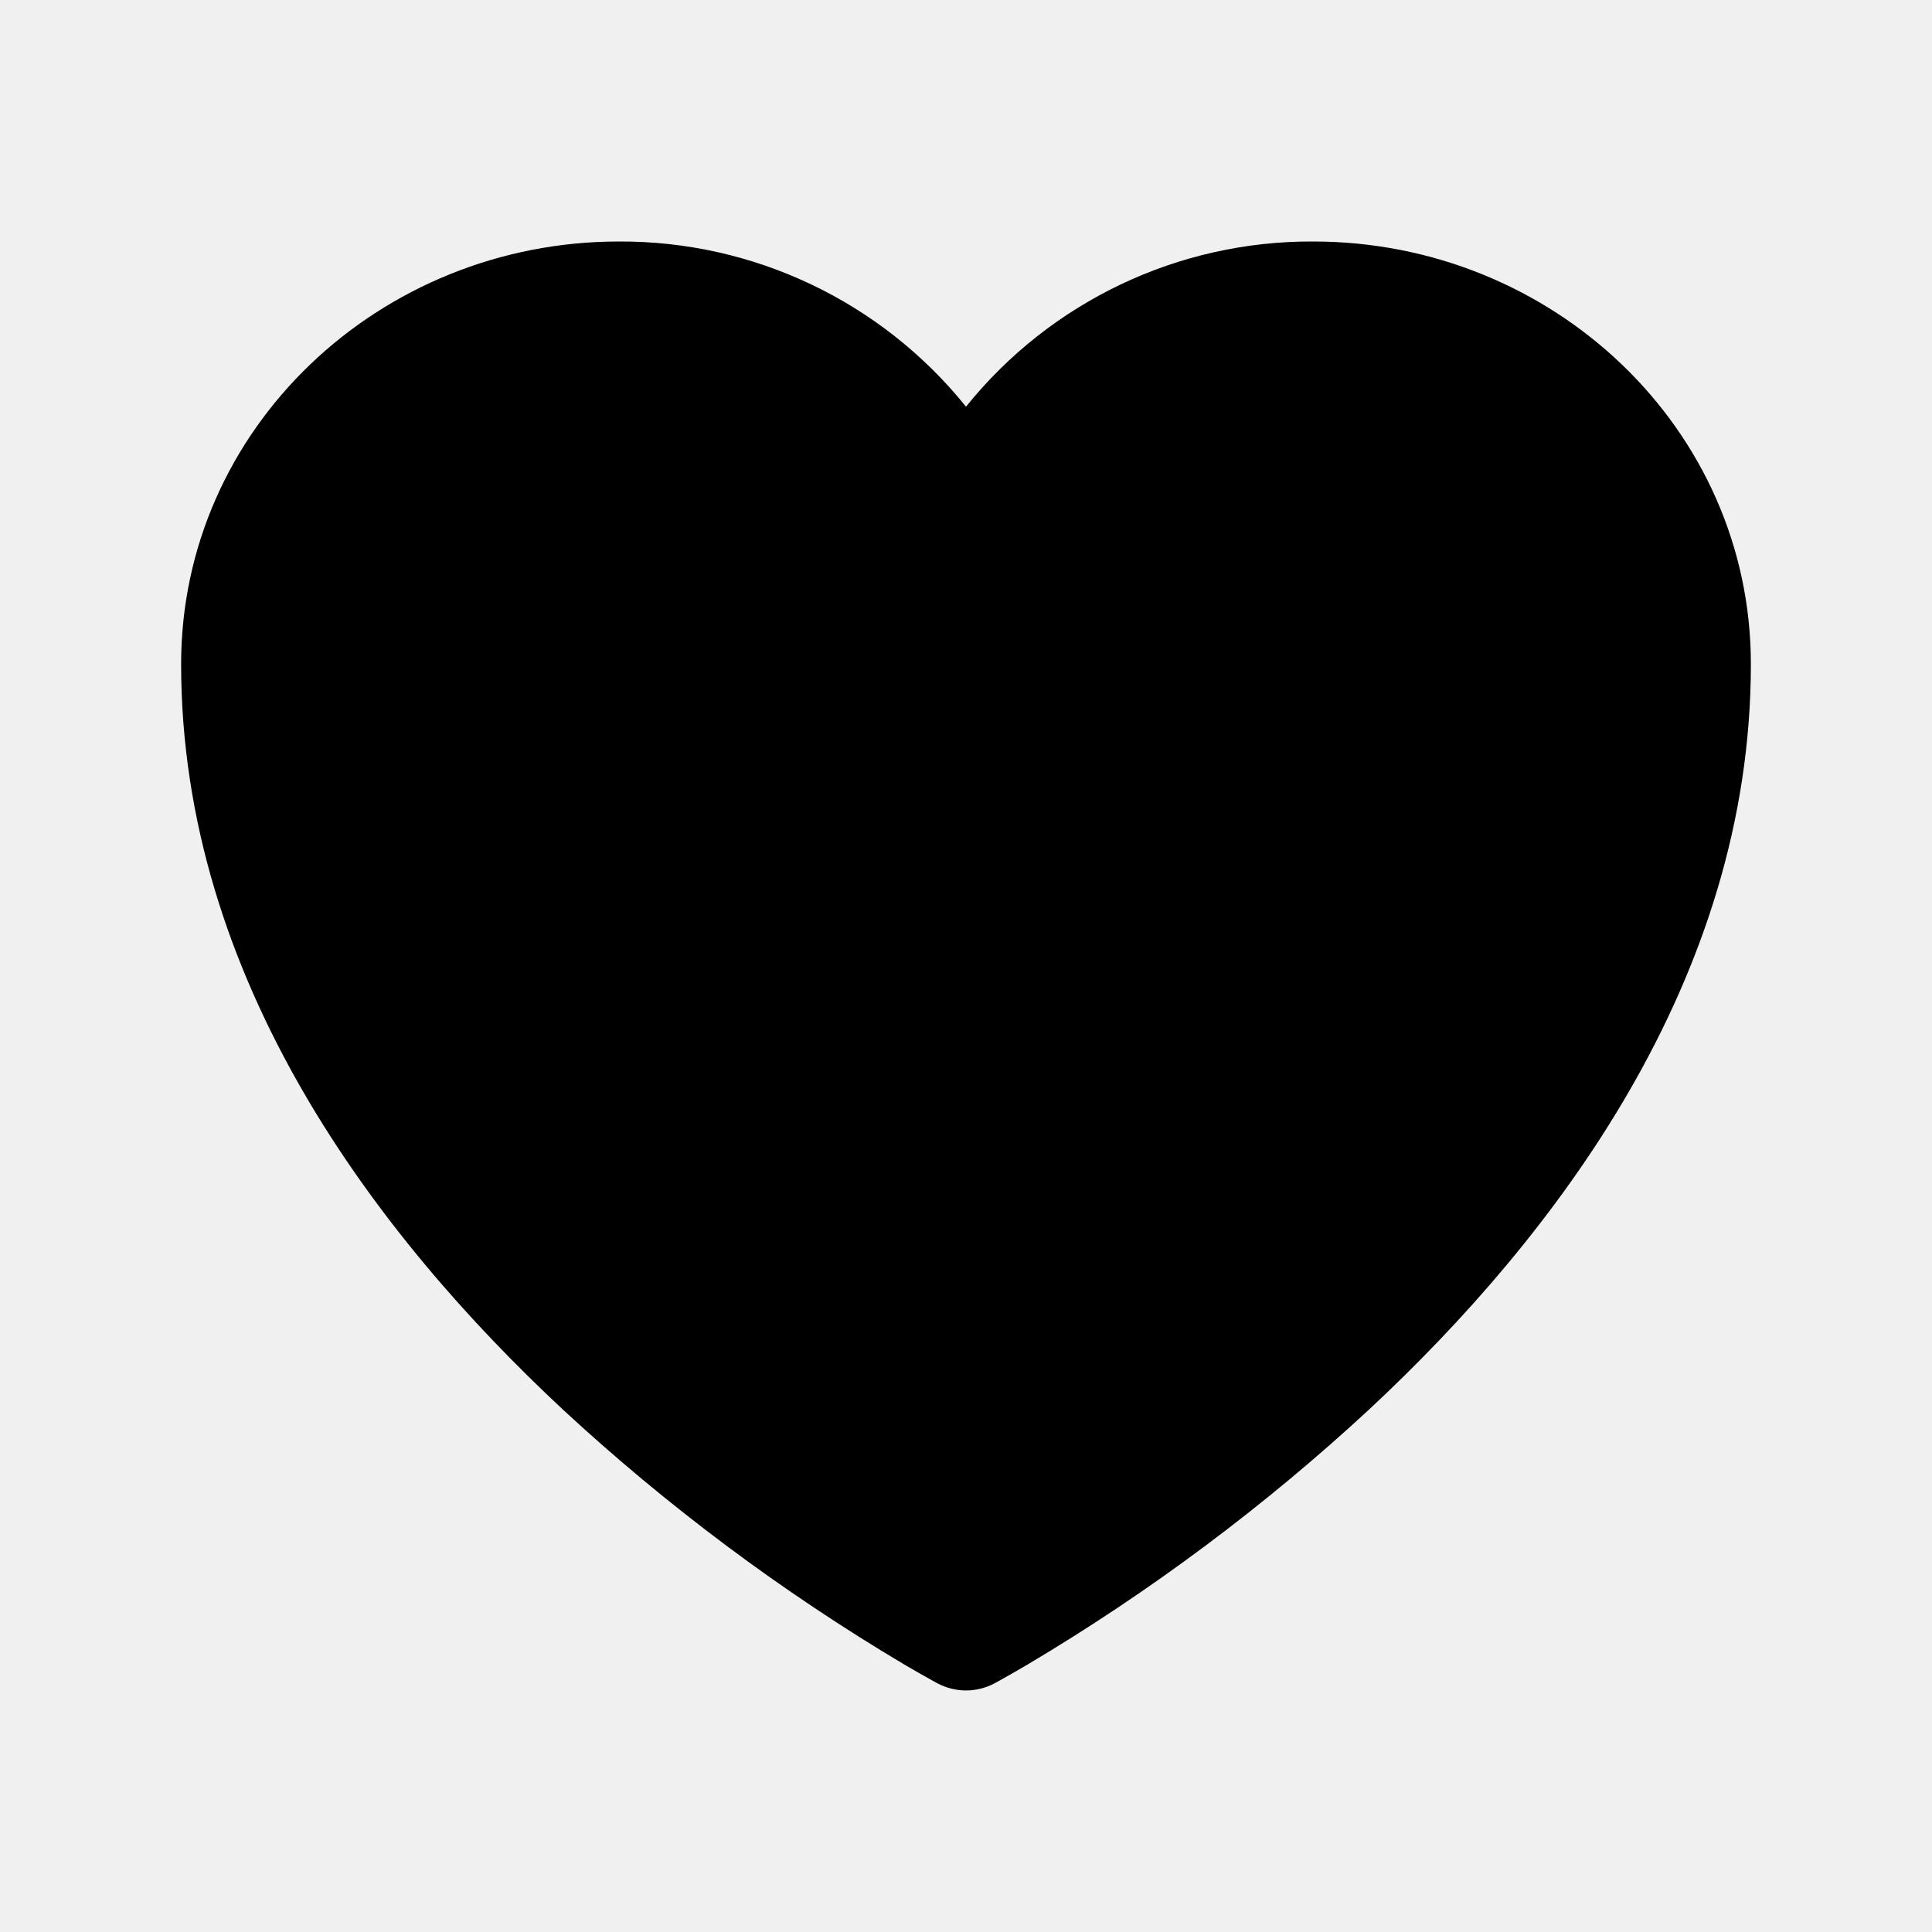
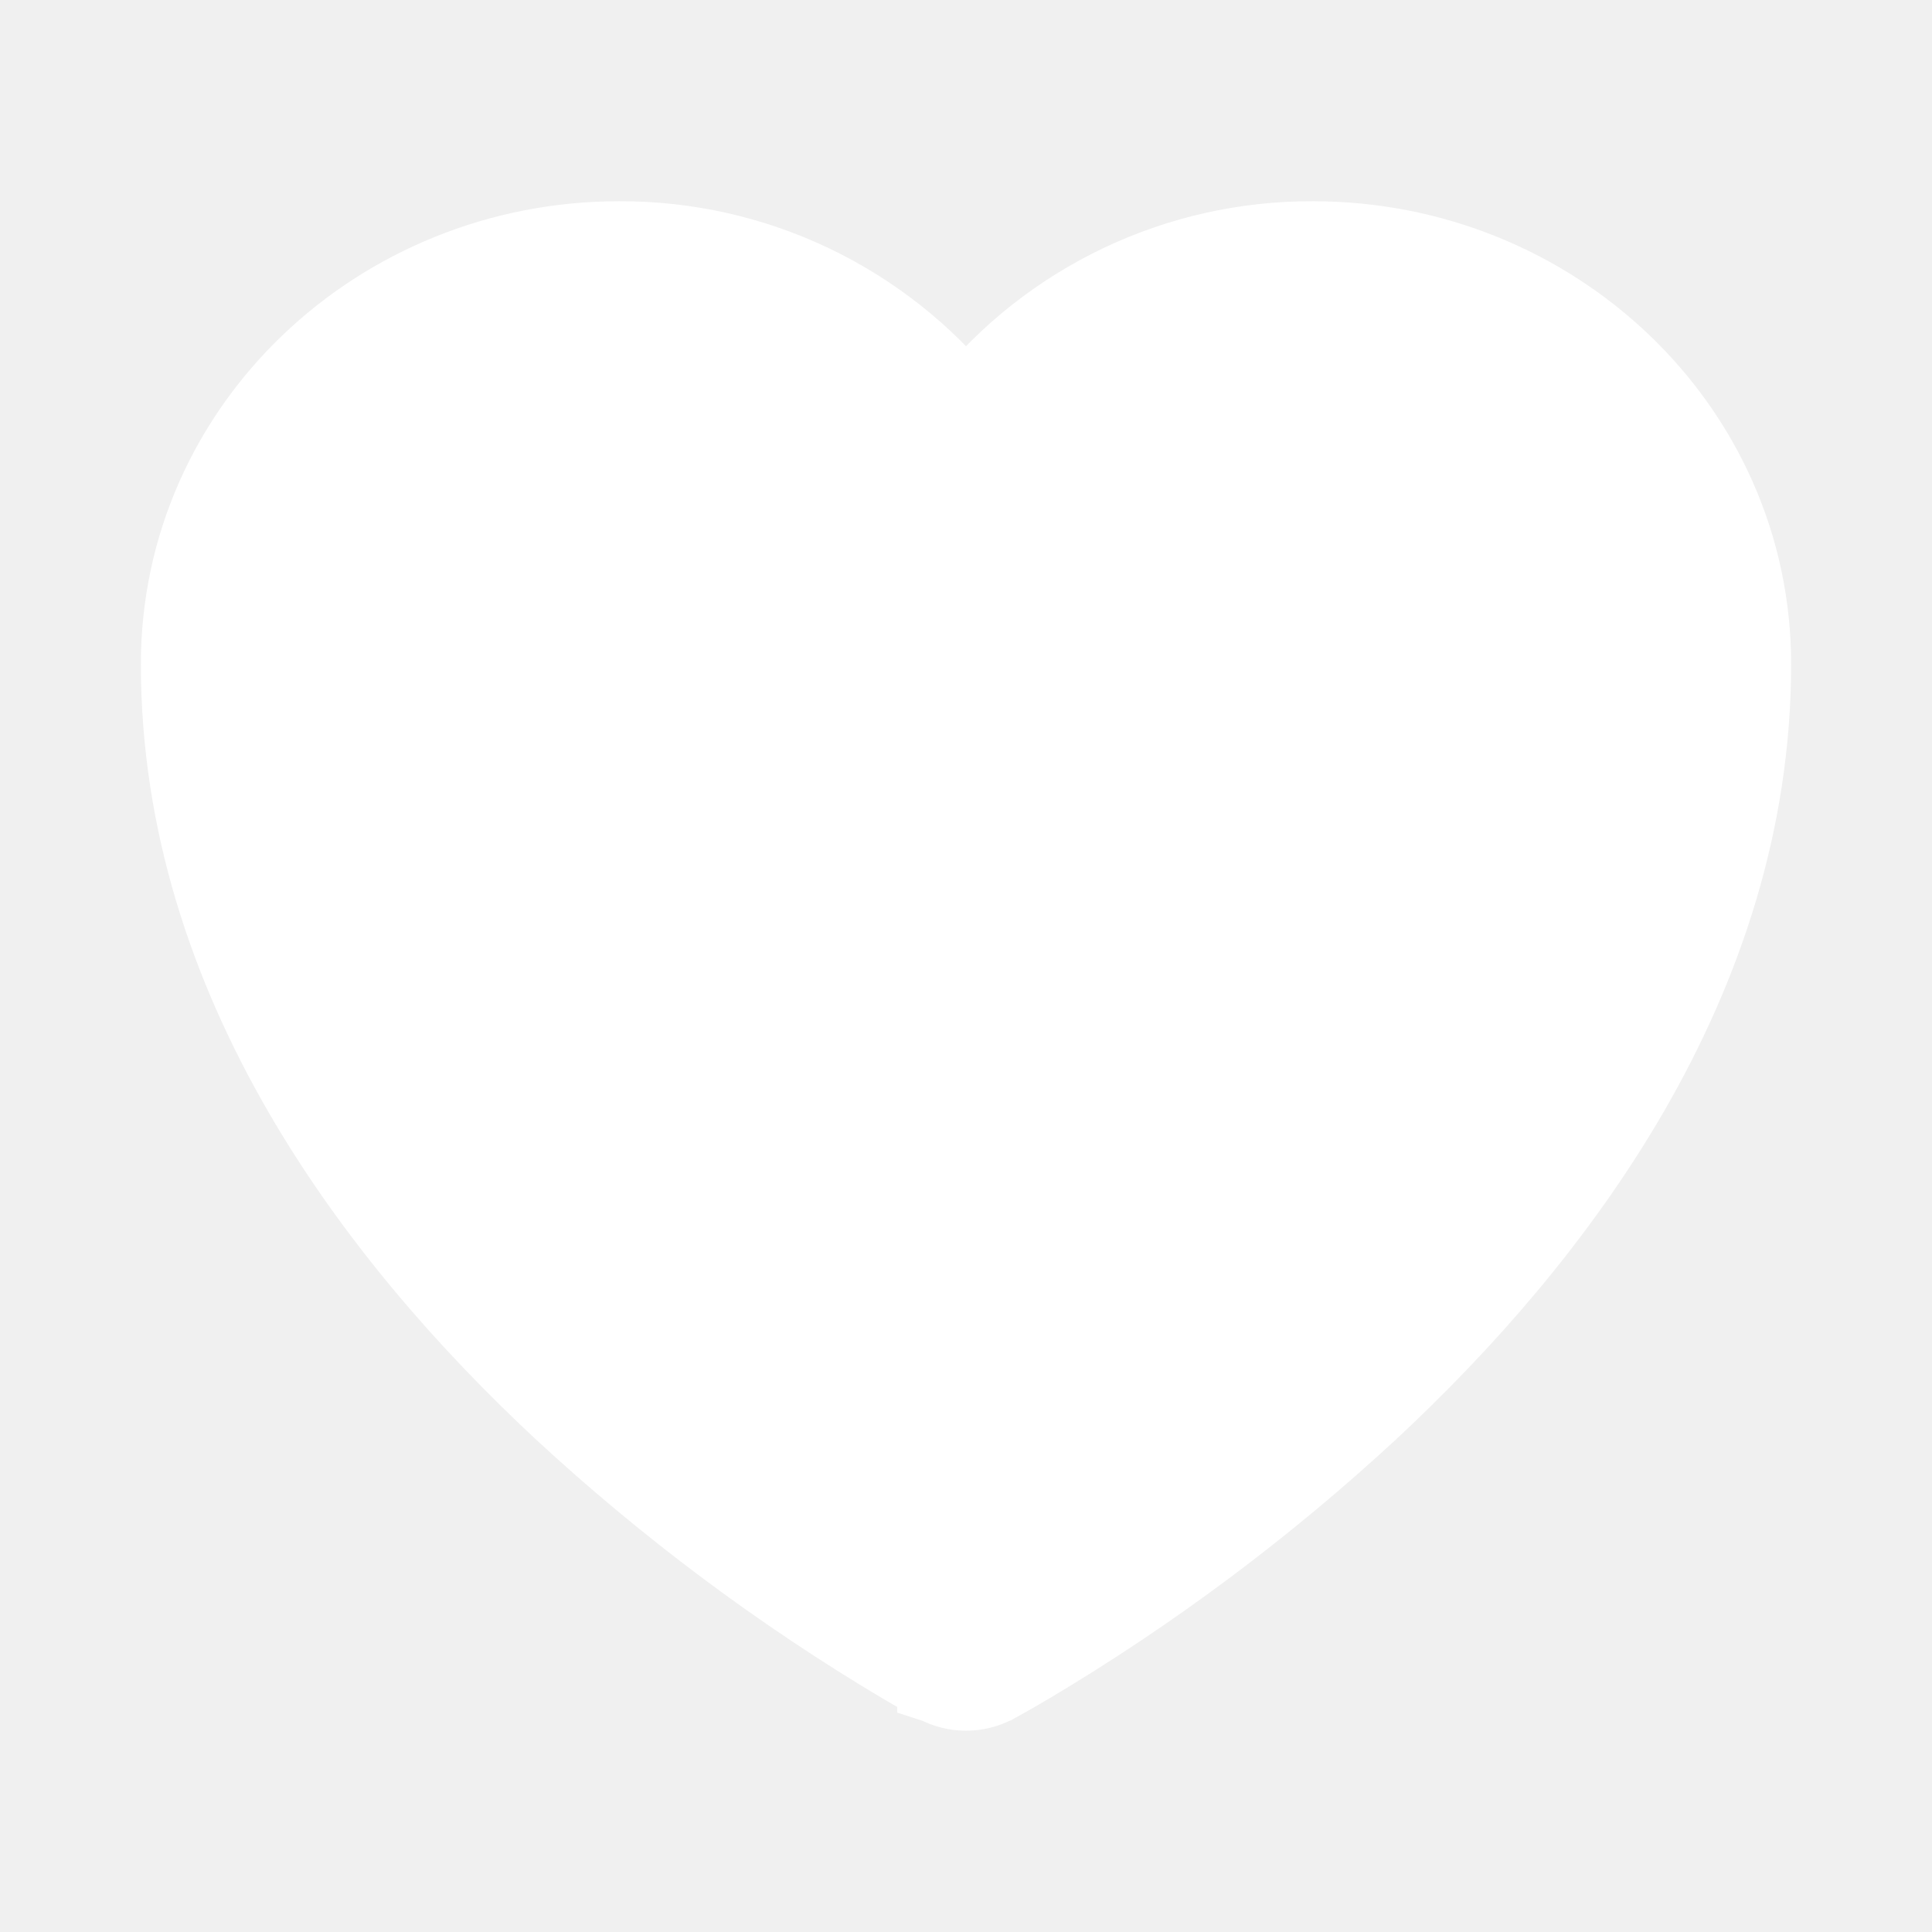
- <svg xmlns="http://www.w3.org/2000/svg" viewBox="0 0 24 24" fill="currentColor" class="w-6 h-6">
-   <path d="M11.645 20.91l-.007-.003-.022-.012a15.247 15.247 0 01-.383-.218 25.18 25.18 0 01-4.244-3.17C4.688 15.36 2.25 12.174 2.25 8.25 2.25 5.322 4.714 3 7.688 3A5.5 5.5 0 0112 5.052 5.5 5.5 0 0116.313 3c2.973 0 5.437 2.322 5.437 5.25 0 3.925-2.438 7.111-4.739 9.256a25.175 25.175 0 01-4.244 3.17 15.247 15.247 0 01-.383.219l-.022.012-.007.004-.003.001a.752.752 0 01-.704 0l-.003-.001z" />
+ <svg xmlns="http://www.w3.org/2000/svg" viewBox="0 0 24 24" fill="white" class="w-6 h-6">
+   <path stroke="white" d="M11.645 20.91l-.007-.003-.022-.012a15.247 15.247 0 01-.383-.218 25.18 25.18 0 01-4.244-3.17C4.688 15.36 2.25 12.174 2.25 8.25 2.25 5.322 4.714 3 7.688 3A5.5 5.5 0 0112 5.052 5.5 5.5 0 0116.313 3c2.973 0 5.437 2.322 5.437 5.25 0 3.925-2.438 7.111-4.739 9.256a25.175 25.175 0 01-4.244 3.17 15.247 15.247 0 01-.383.219l-.022.012-.007.004-.003.001a.752.752 0 01-.704 0l-.003-.001z" />
</svg>
